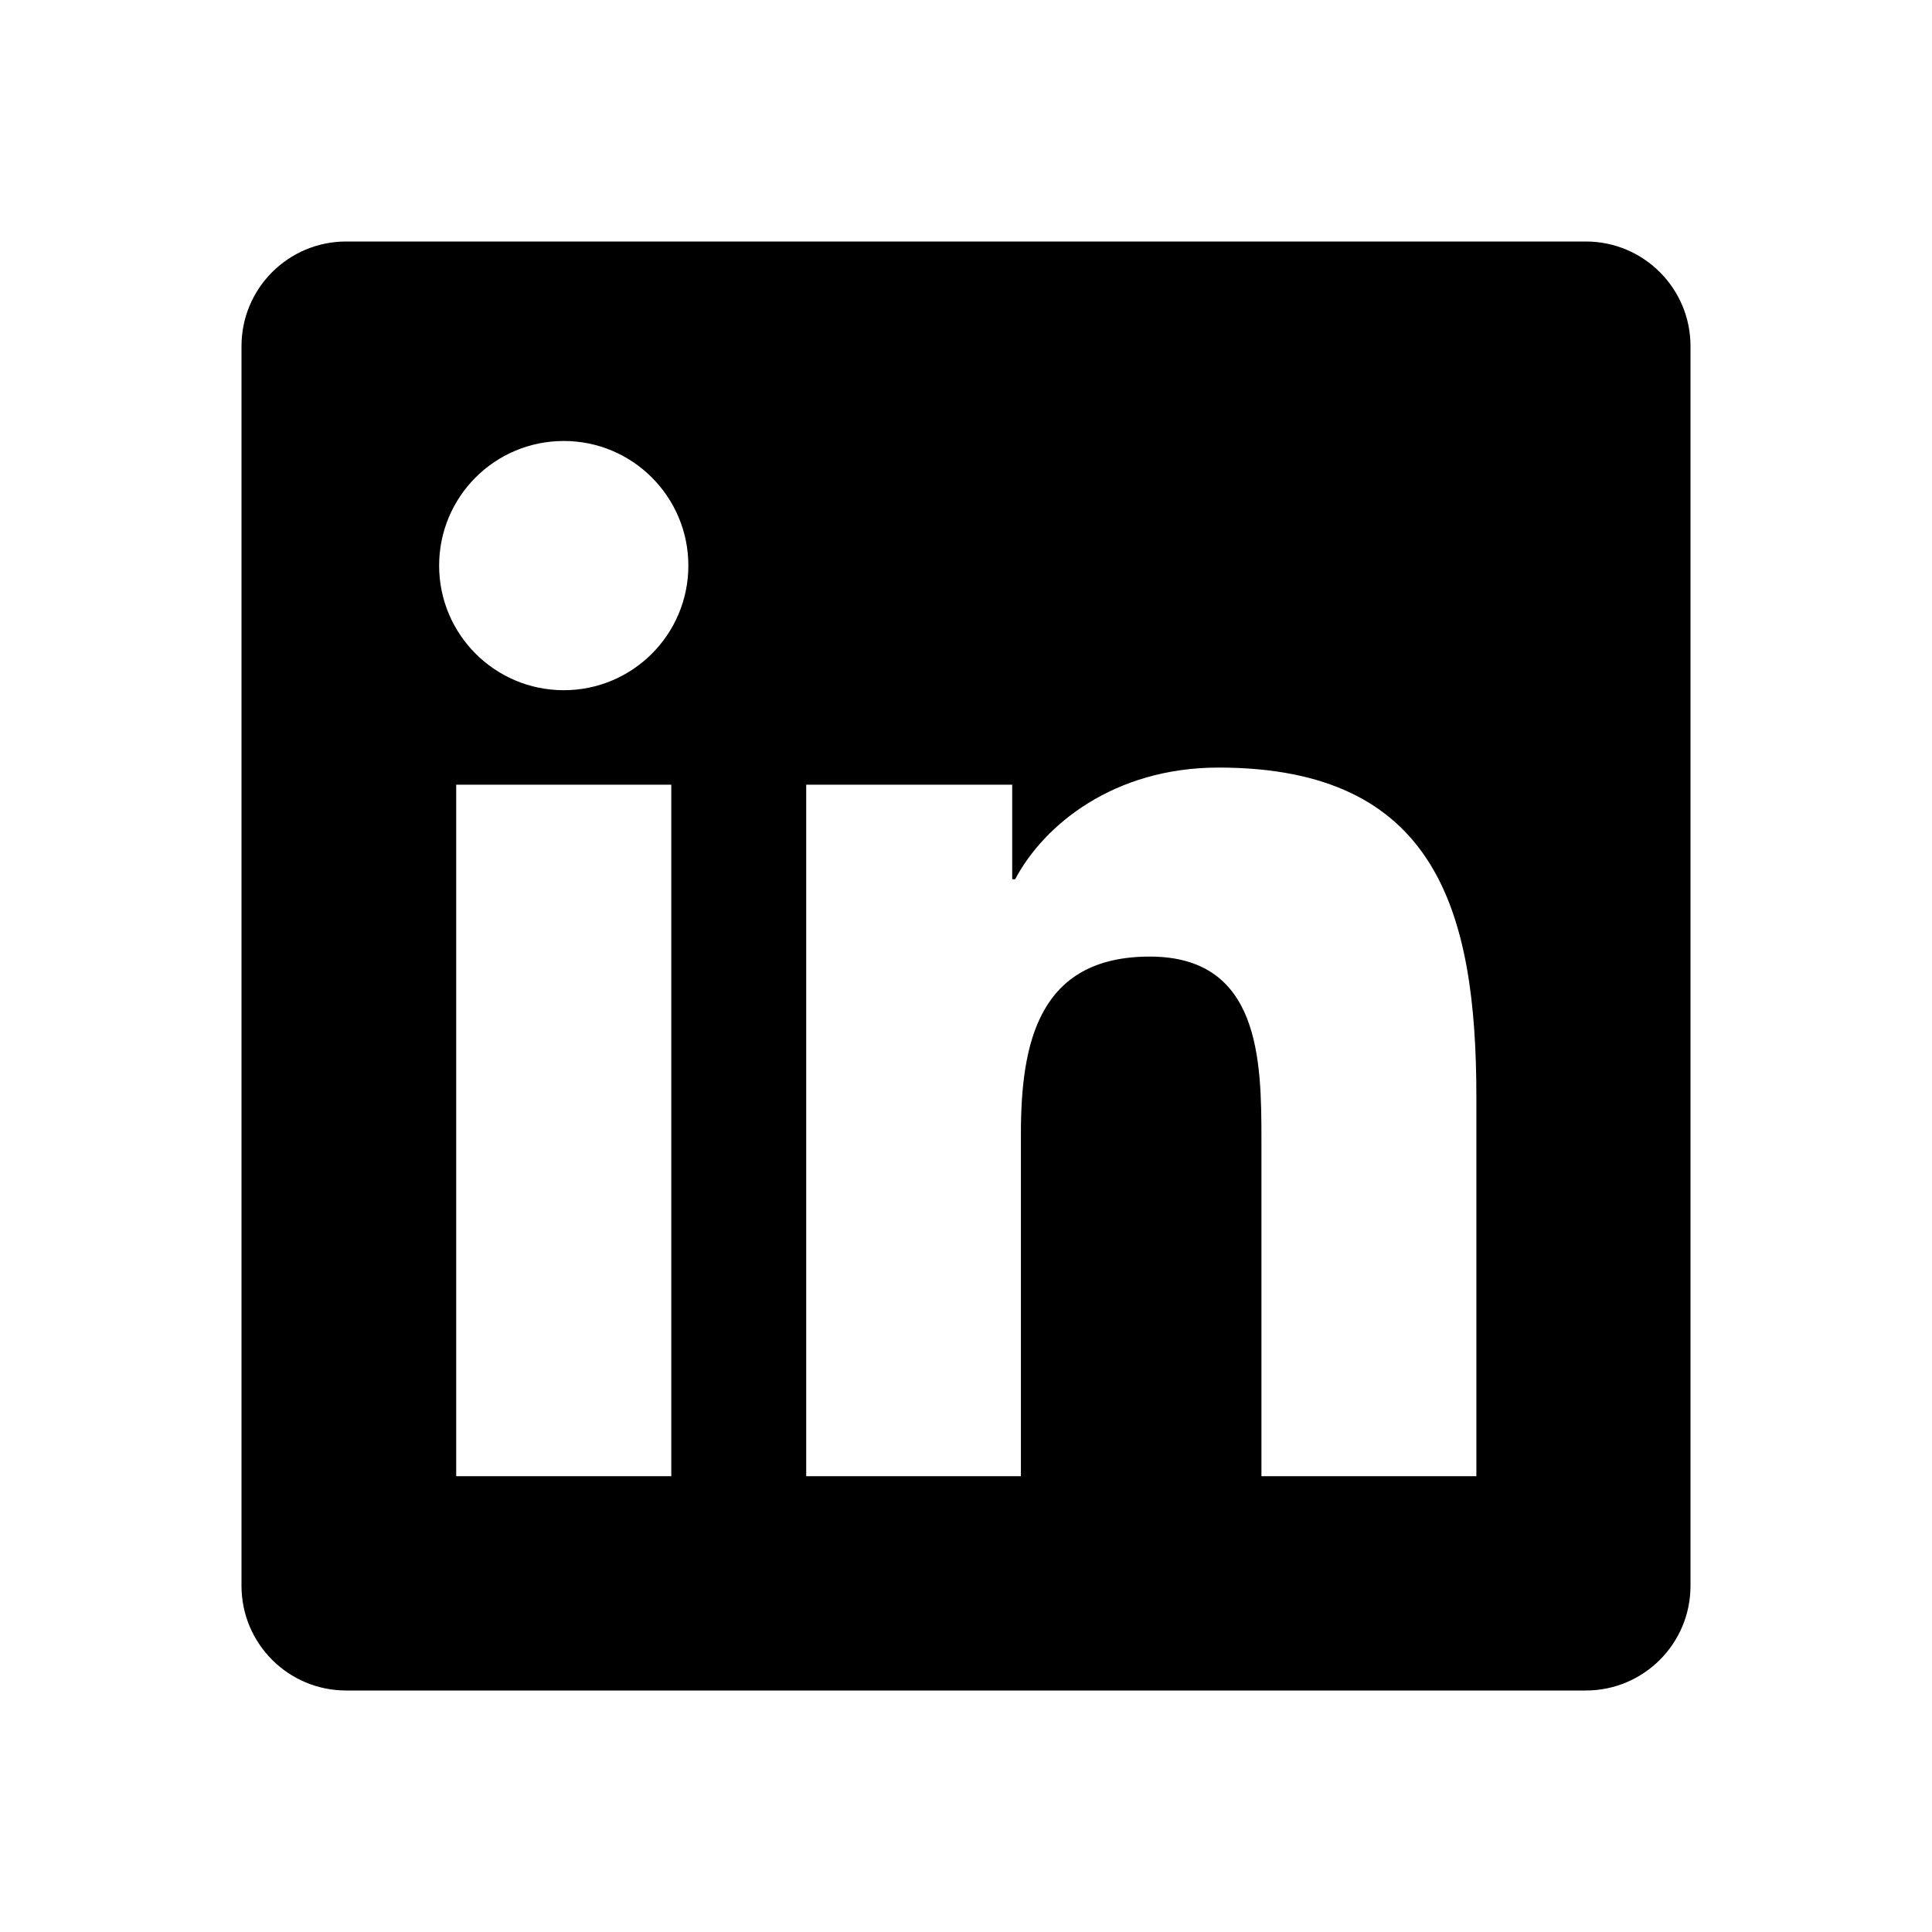
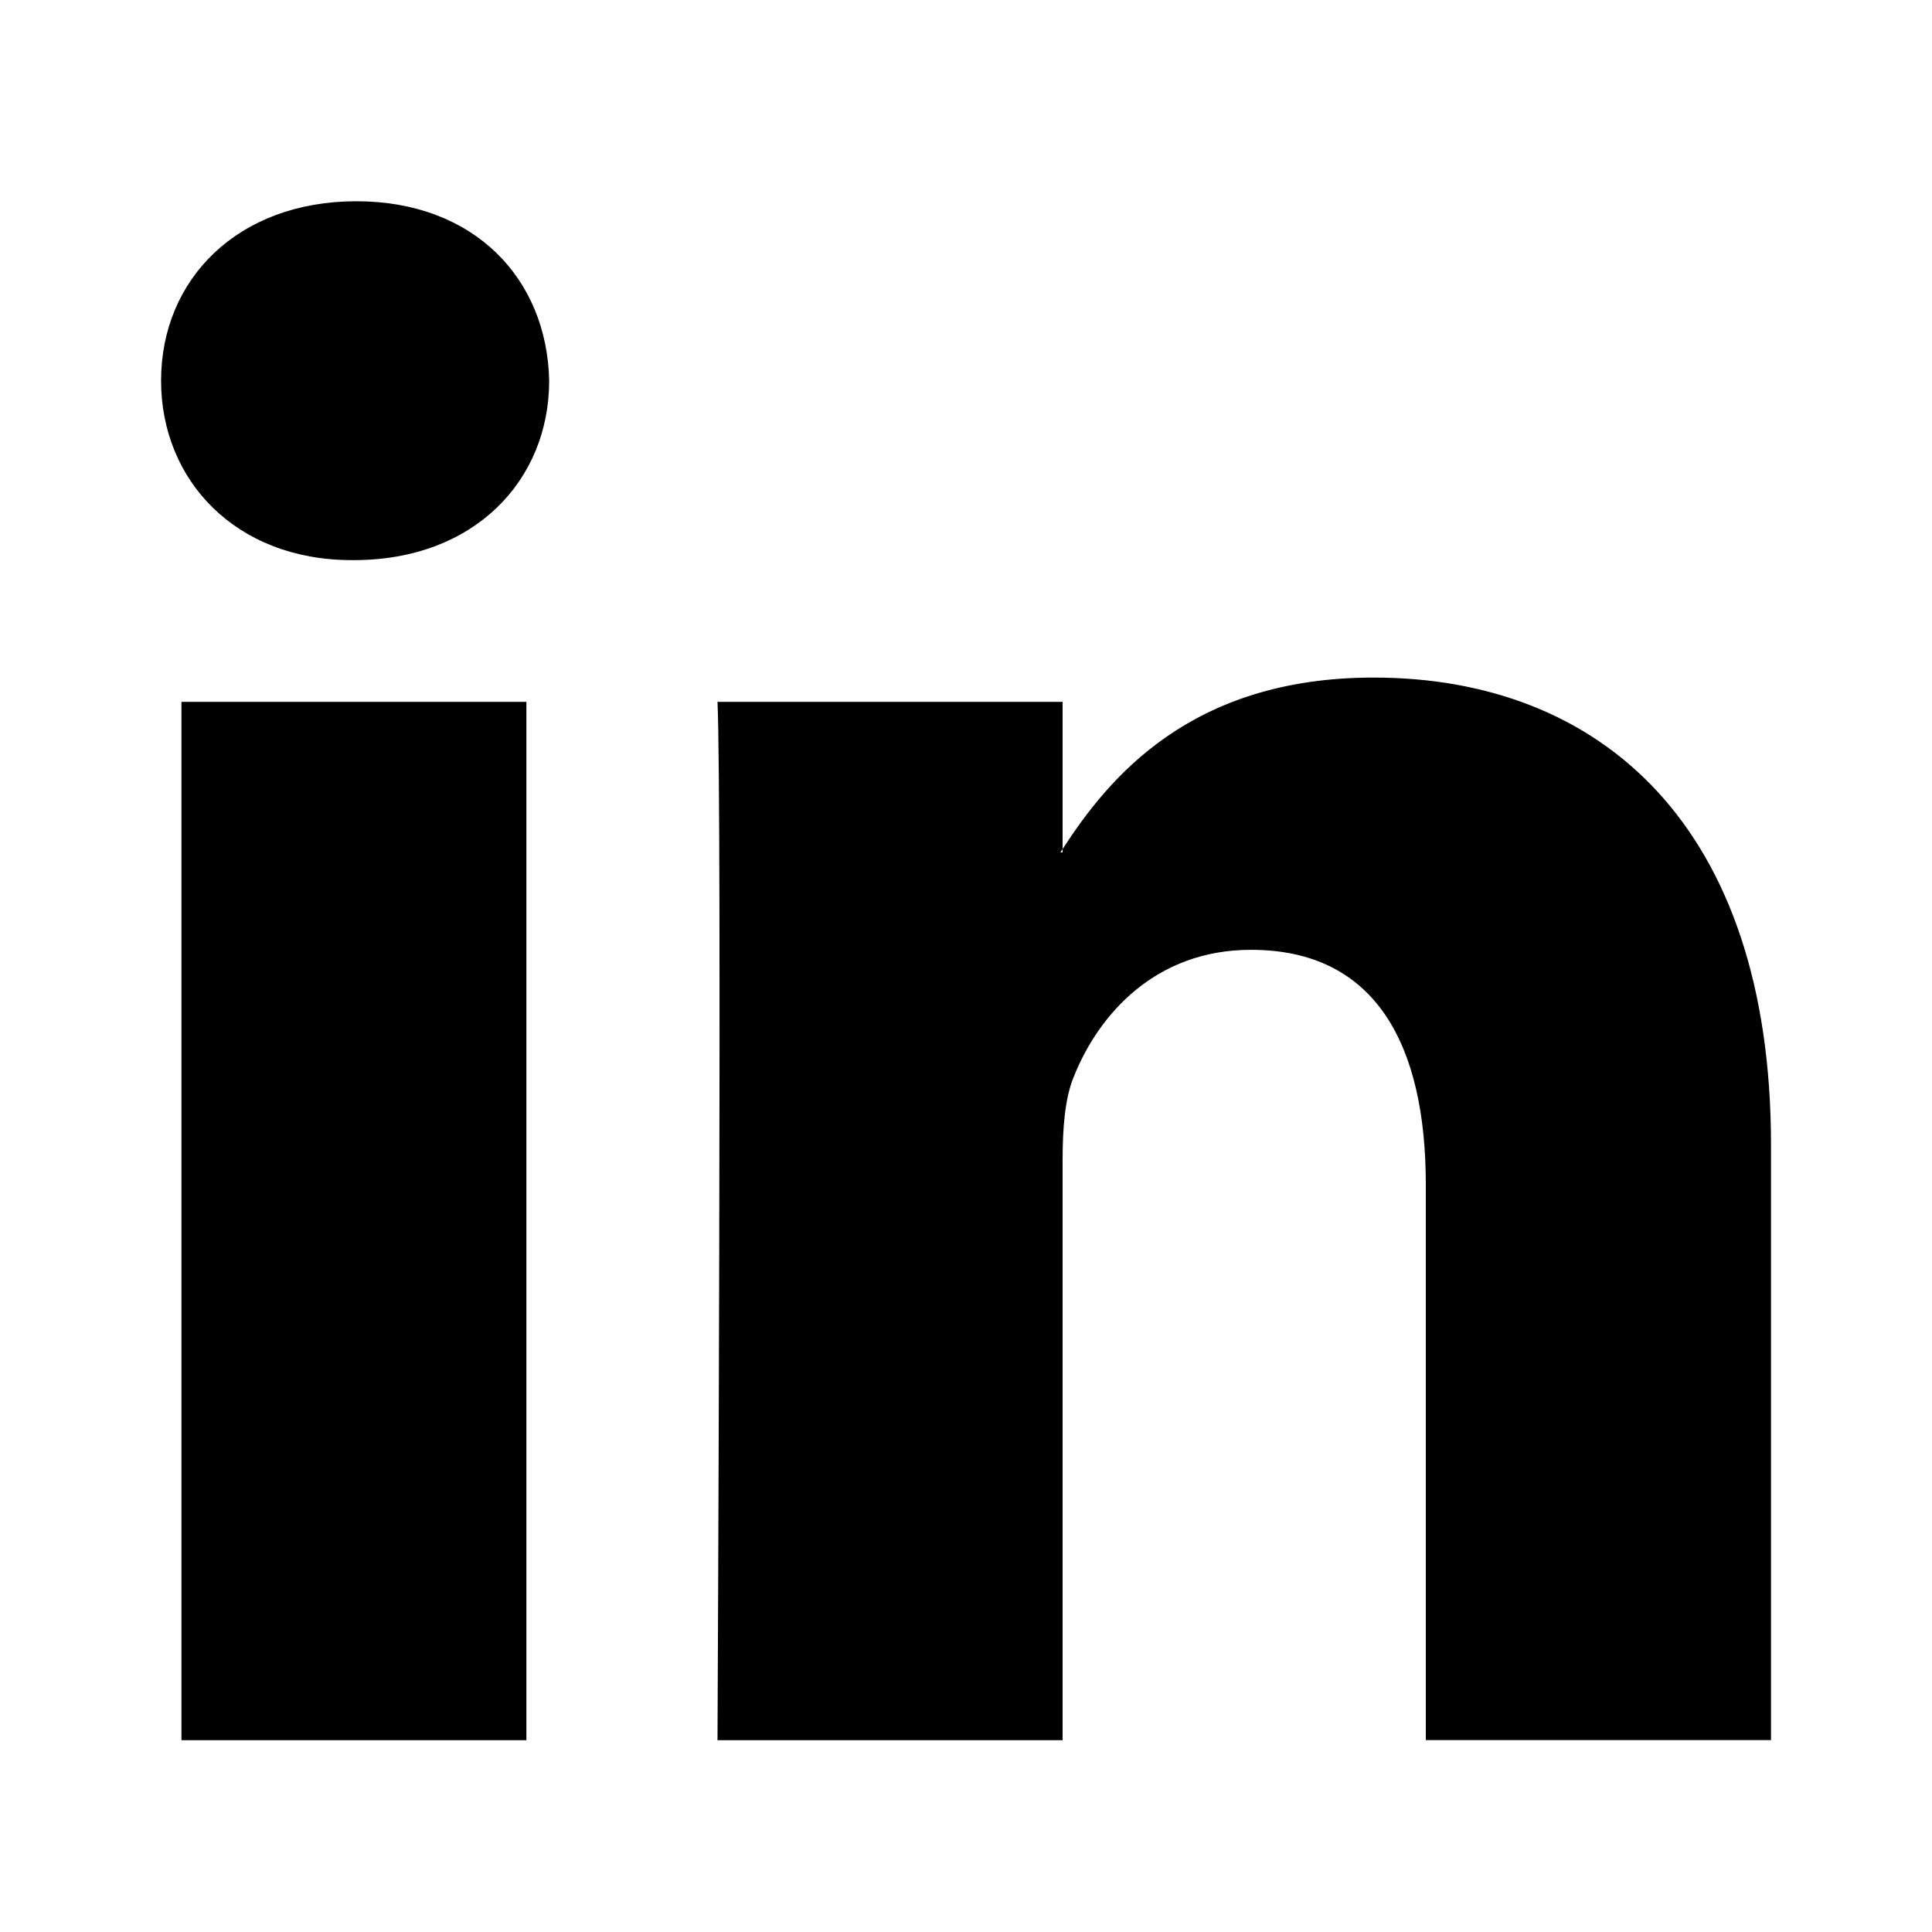
- <svg xmlns="http://www.w3.org/2000/svg" viewBox="0 0 24 24" version="1.1">
-   <path d="M19.7,3H4.3C3.582,3,3,3.582,3,4.3v15.4C3,20.418,3.582,21,4.3,21h15.4c0.718,0,1.3-0.582,1.3-1.3V4.3 C21,3.582,20.418,3,19.7,3z M8.339,18.338H5.667v-8.59h2.672V18.338z M7.004,8.574c-0.857,0-1.549-0.694-1.549-1.548 c0-0.855,0.691-1.548,1.549-1.548c0.854,0,1.547,0.694,1.547,1.548C8.551,7.881,7.858,8.574,7.004,8.574z M18.339,18.338h-2.669 v-4.177c0-0.996-0.017-2.278-1.387-2.278c-1.389,0-1.601,1.086-1.601,2.206v4.249h-2.667v-8.59h2.559v1.174h0.037 c0.356-0.675,1.227-1.387,2.526-1.387c2.703,0,3.203,1.779,3.203,4.092V18.338z" />
+ <svg xmlns="http://www.w3.org/2000/svg" height="24" viewBox="0 0 24 24" width="24">
+   <path d="m13.172 10.589c.008-.014.02-.028.028-.042v.042zm-10.918 11.028h4.285v-12.898h-4.285zm4.568-16.888c-.026-1.265-.929-2.229-2.396-2.229-1.467 0-2.425.964-2.425 2.229 0 1.239.929 2.229 2.368 2.229h.028c1.496 0 2.425-.991 2.425-2.229zm15.178 9.493c0-3.963-2.116-5.805-4.937-5.805-2.278 0-3.293 1.251-3.863 2.13v-1.828h-4.287c.057 1.209 0 12.898 0 12.898h4.287v-7.203c0-.386.026-.772.142-1.046.309-.77 1.014-1.569 2.198-1.569 1.552 0 2.172 1.183 2.172 2.917v6.9h4.288z" fill-rule="evenodd" />
</svg>
